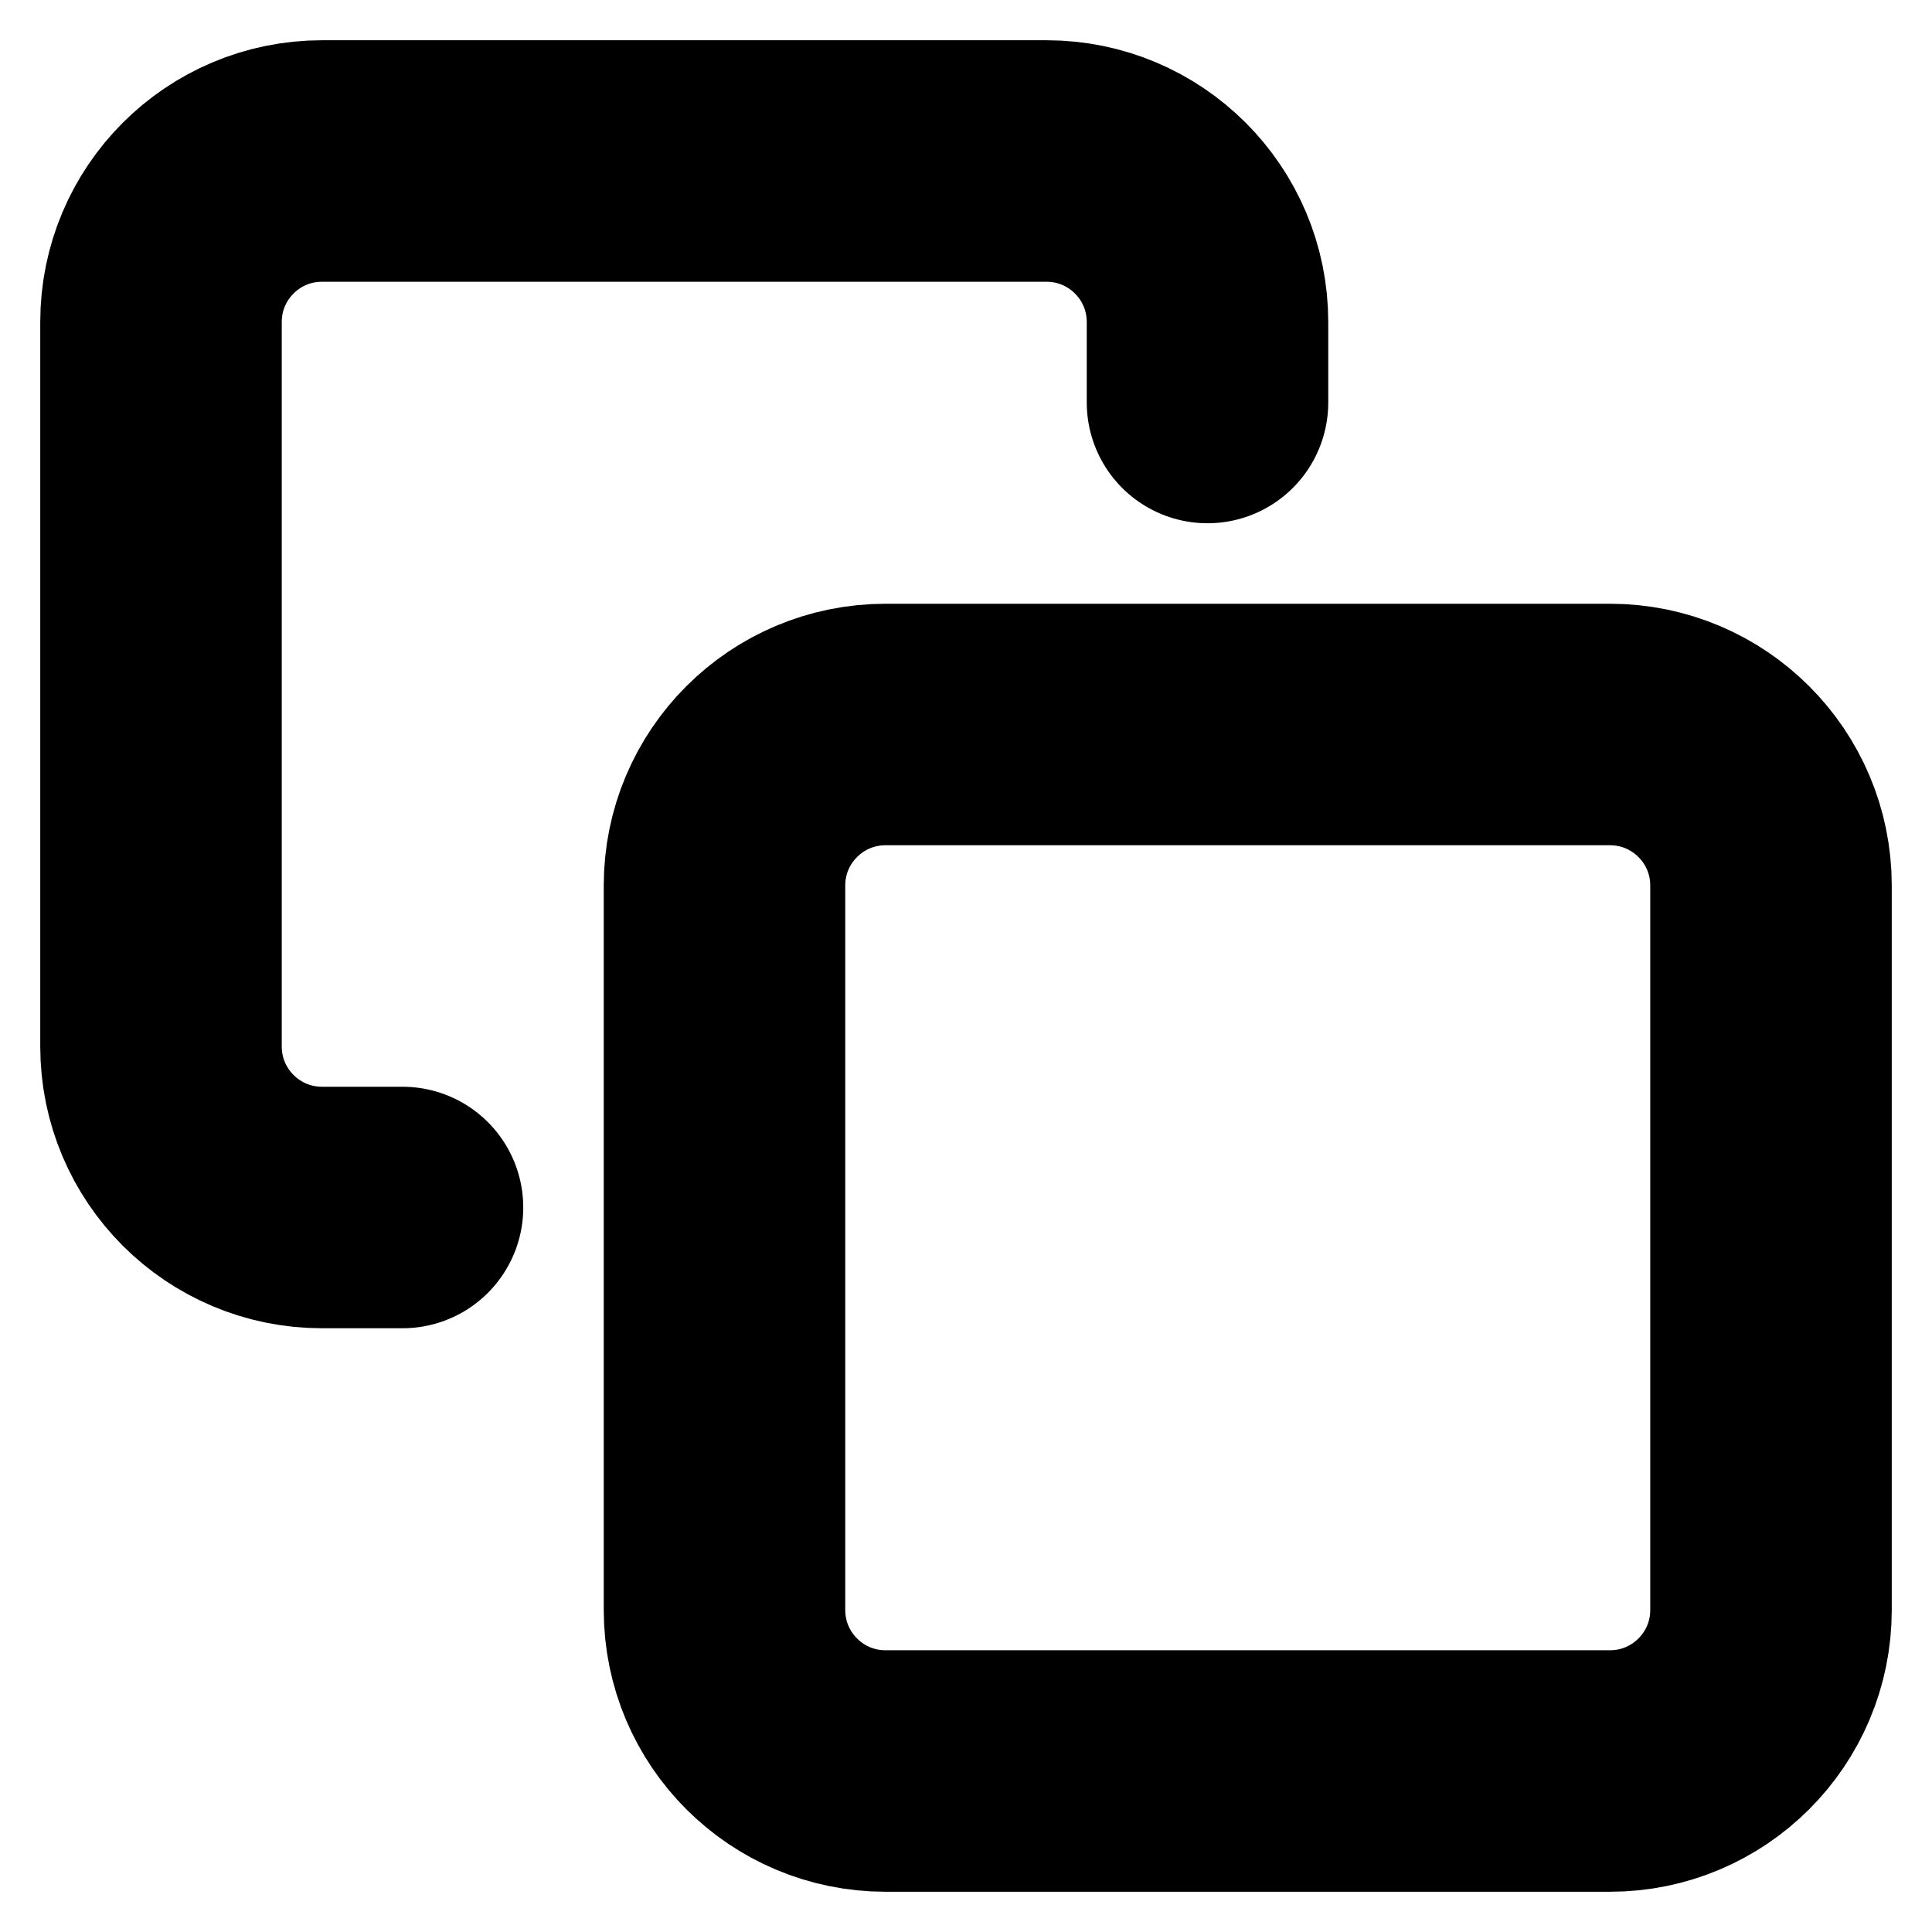
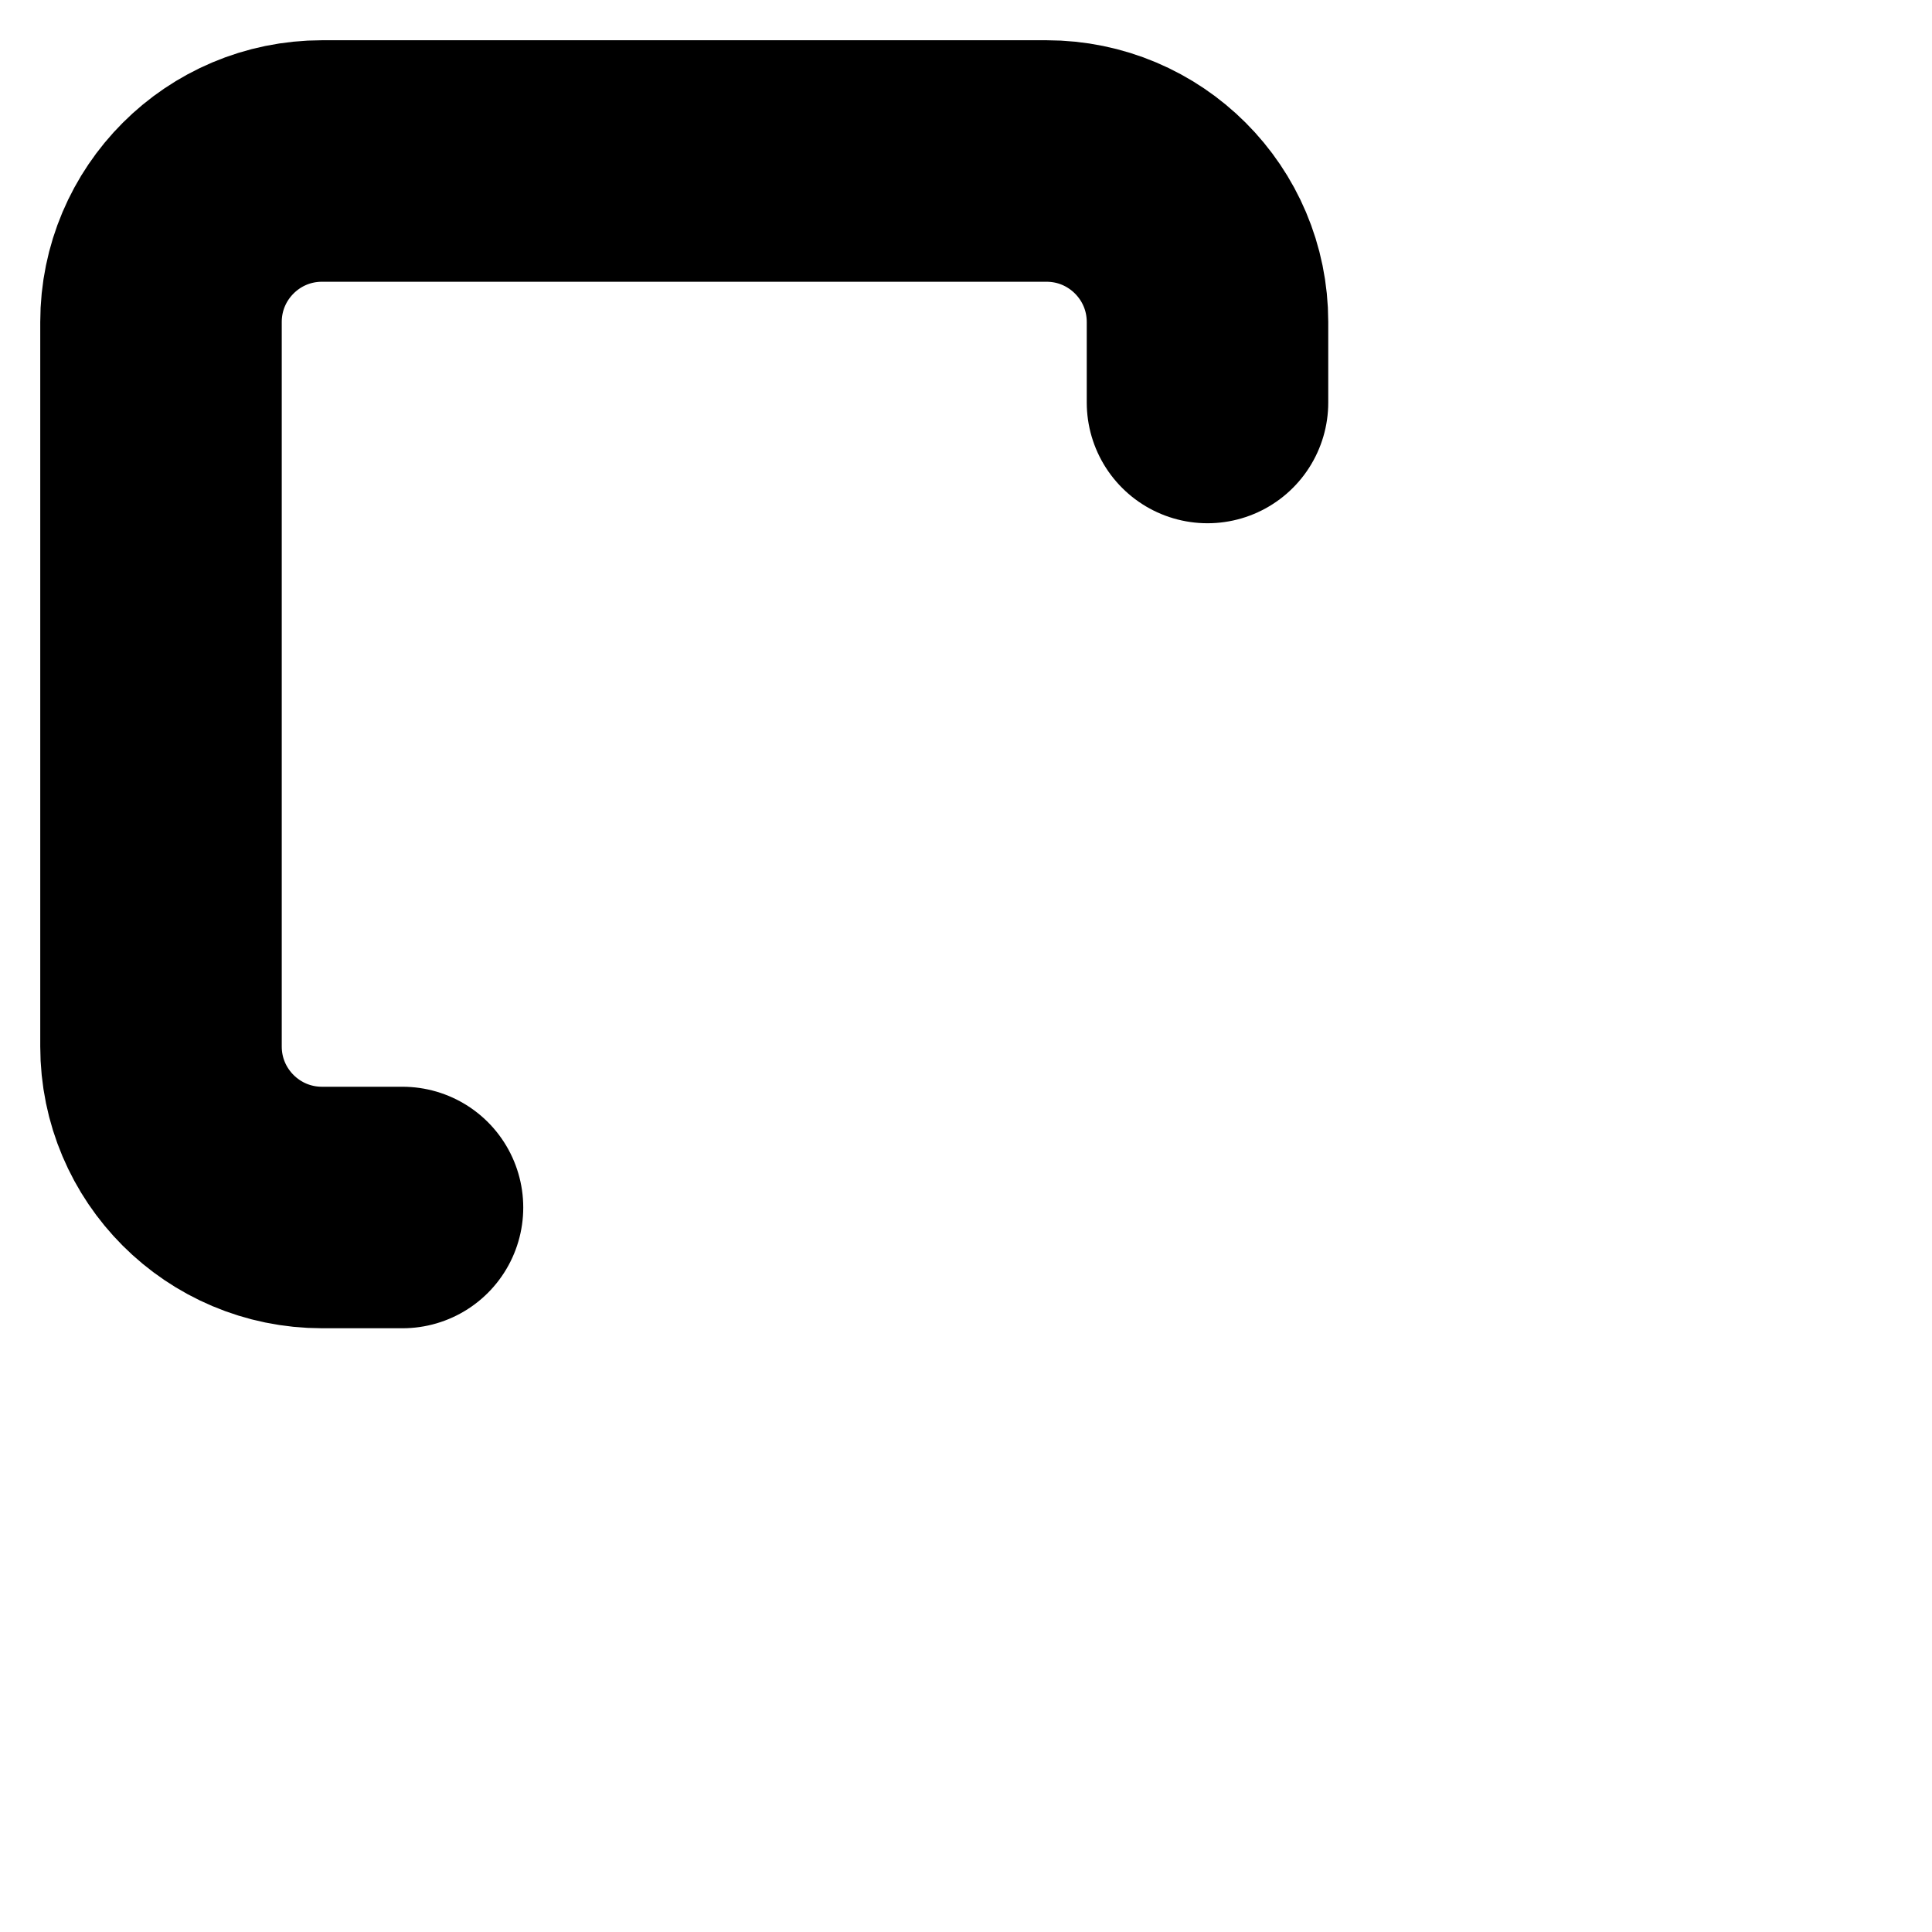
<svg xmlns="http://www.w3.org/2000/svg" viewBox="0 0 24 24" fill="none" stroke="currentColor" stroke-width="3" stroke-linecap="round" stroke-linejoin="round">
-   <rect x="9" y="9" width="13" height="13" rx="2" ry="2" />
+   <rect x="9" y="9" rx="2" ry="2" />
  <path d="M5 15H4a2 2 0 01-2-2V4a2 2 0 012-2h9a2 2 0 012 2v1" />
</svg>
